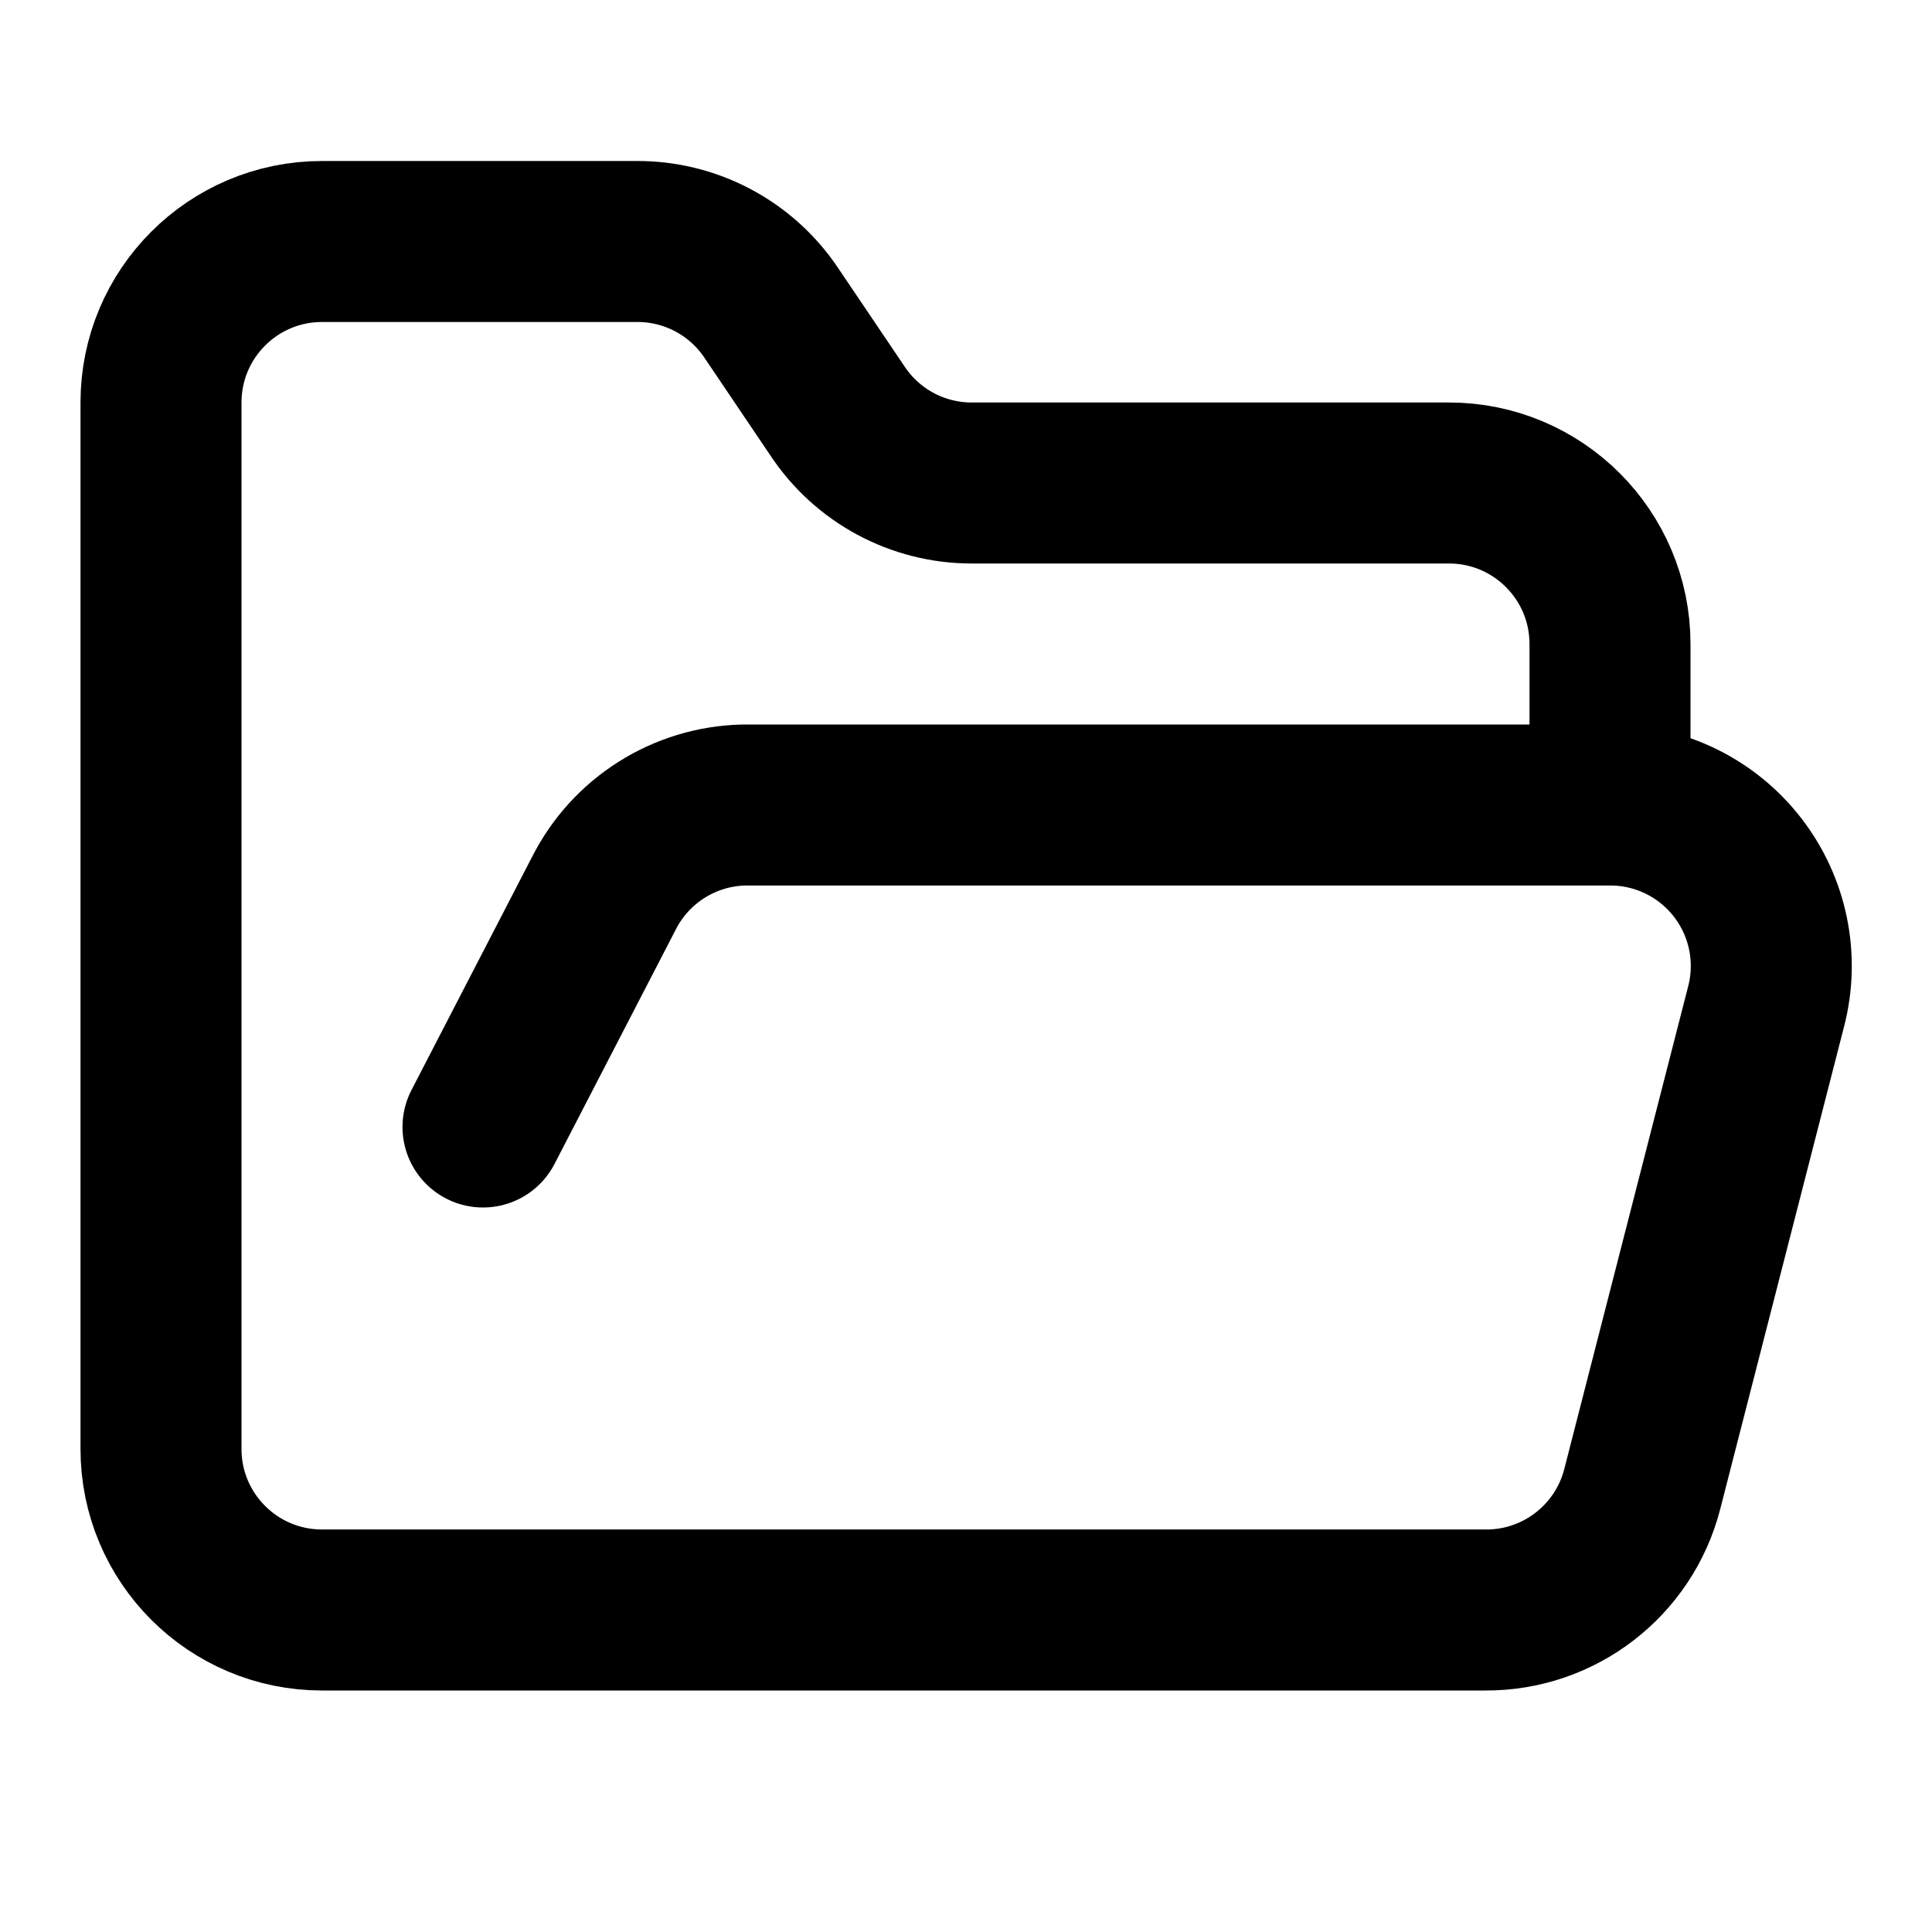
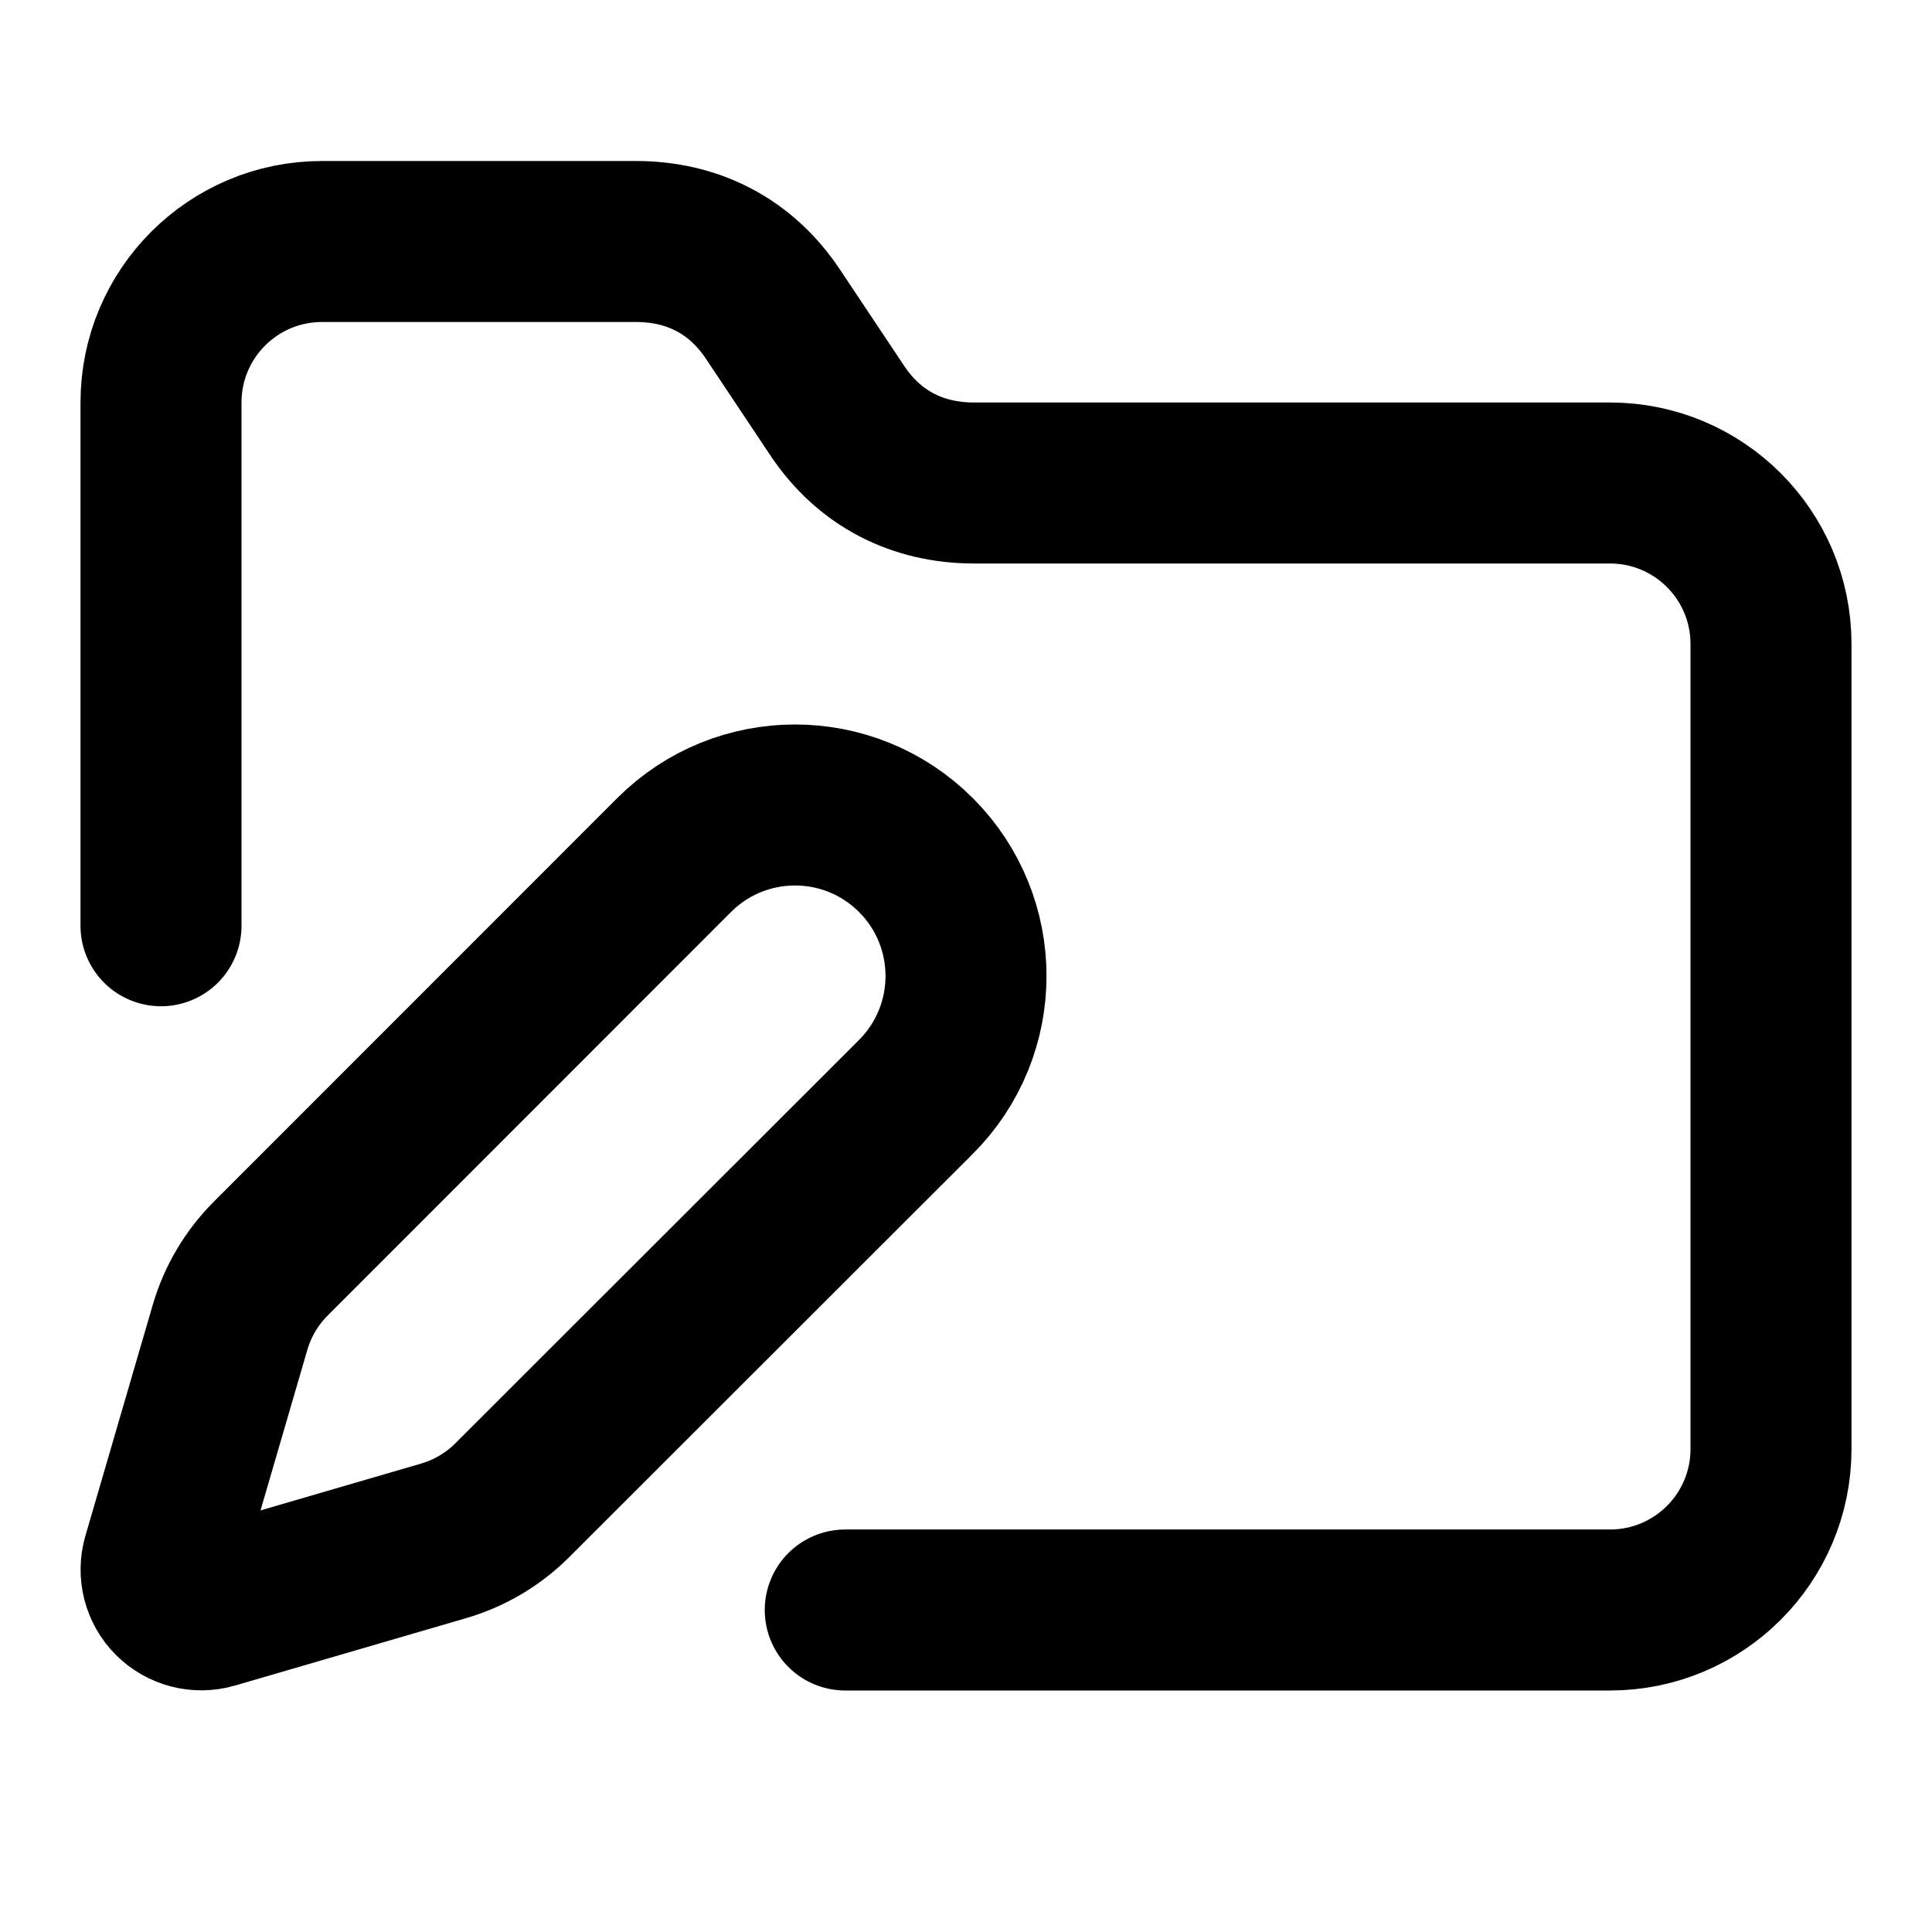
- <svg xmlns="http://www.w3.org/2000/svg" width="24" height="24" viewBox="0 0 24 24" fill="none" stroke="currentColor" stroke-width="2" stroke-linecap="round" stroke-linejoin="round">
-   <path d="m6 14 1.5-2.9A2 2 0 0 1 9.24 10H20a2 2 0 0 1 1.94 2.5l-1.54 6a2 2 0 0 1-1.95 1.5H4a2 2 0 0 1-2-2V5a2 2 0 0 1 2-2h3.9a2 2 0 0 1 1.69.9l.81 1.2a2 2 0 0 0 1.67.9H18a2 2 0 0 1 2 2v2" />
+ <svg xmlns="http://www.w3.org/2000/svg" width="24" height="24" viewBox="0 0 24 24" fill="none" stroke="currentColor" stroke-width="2" stroke-linecap="round" stroke-linejoin="round" class="lucide lucide-folder-pen-icon lucide-folder-pen">
+   <path d="M2 11.5V5a2 2 0 0 1 2-2h3.9c.7 0 1.3.3 1.7.9l.8 1.2c.4.6 1 .9 1.7.9H20a2 2 0 0 1 2 2v10a2 2 0 0 1-2 2h-9.5" />
+   <path d="M11.378 13.626a1 1 0 1 0-3.004-3.004l-5.01 5.012a2 2 0 0 0-.506.854l-.837 2.87a.5.5 0 0 0 .62.62l2.87-.837a2 2 0 0 0 .854-.506z" />
</svg>
